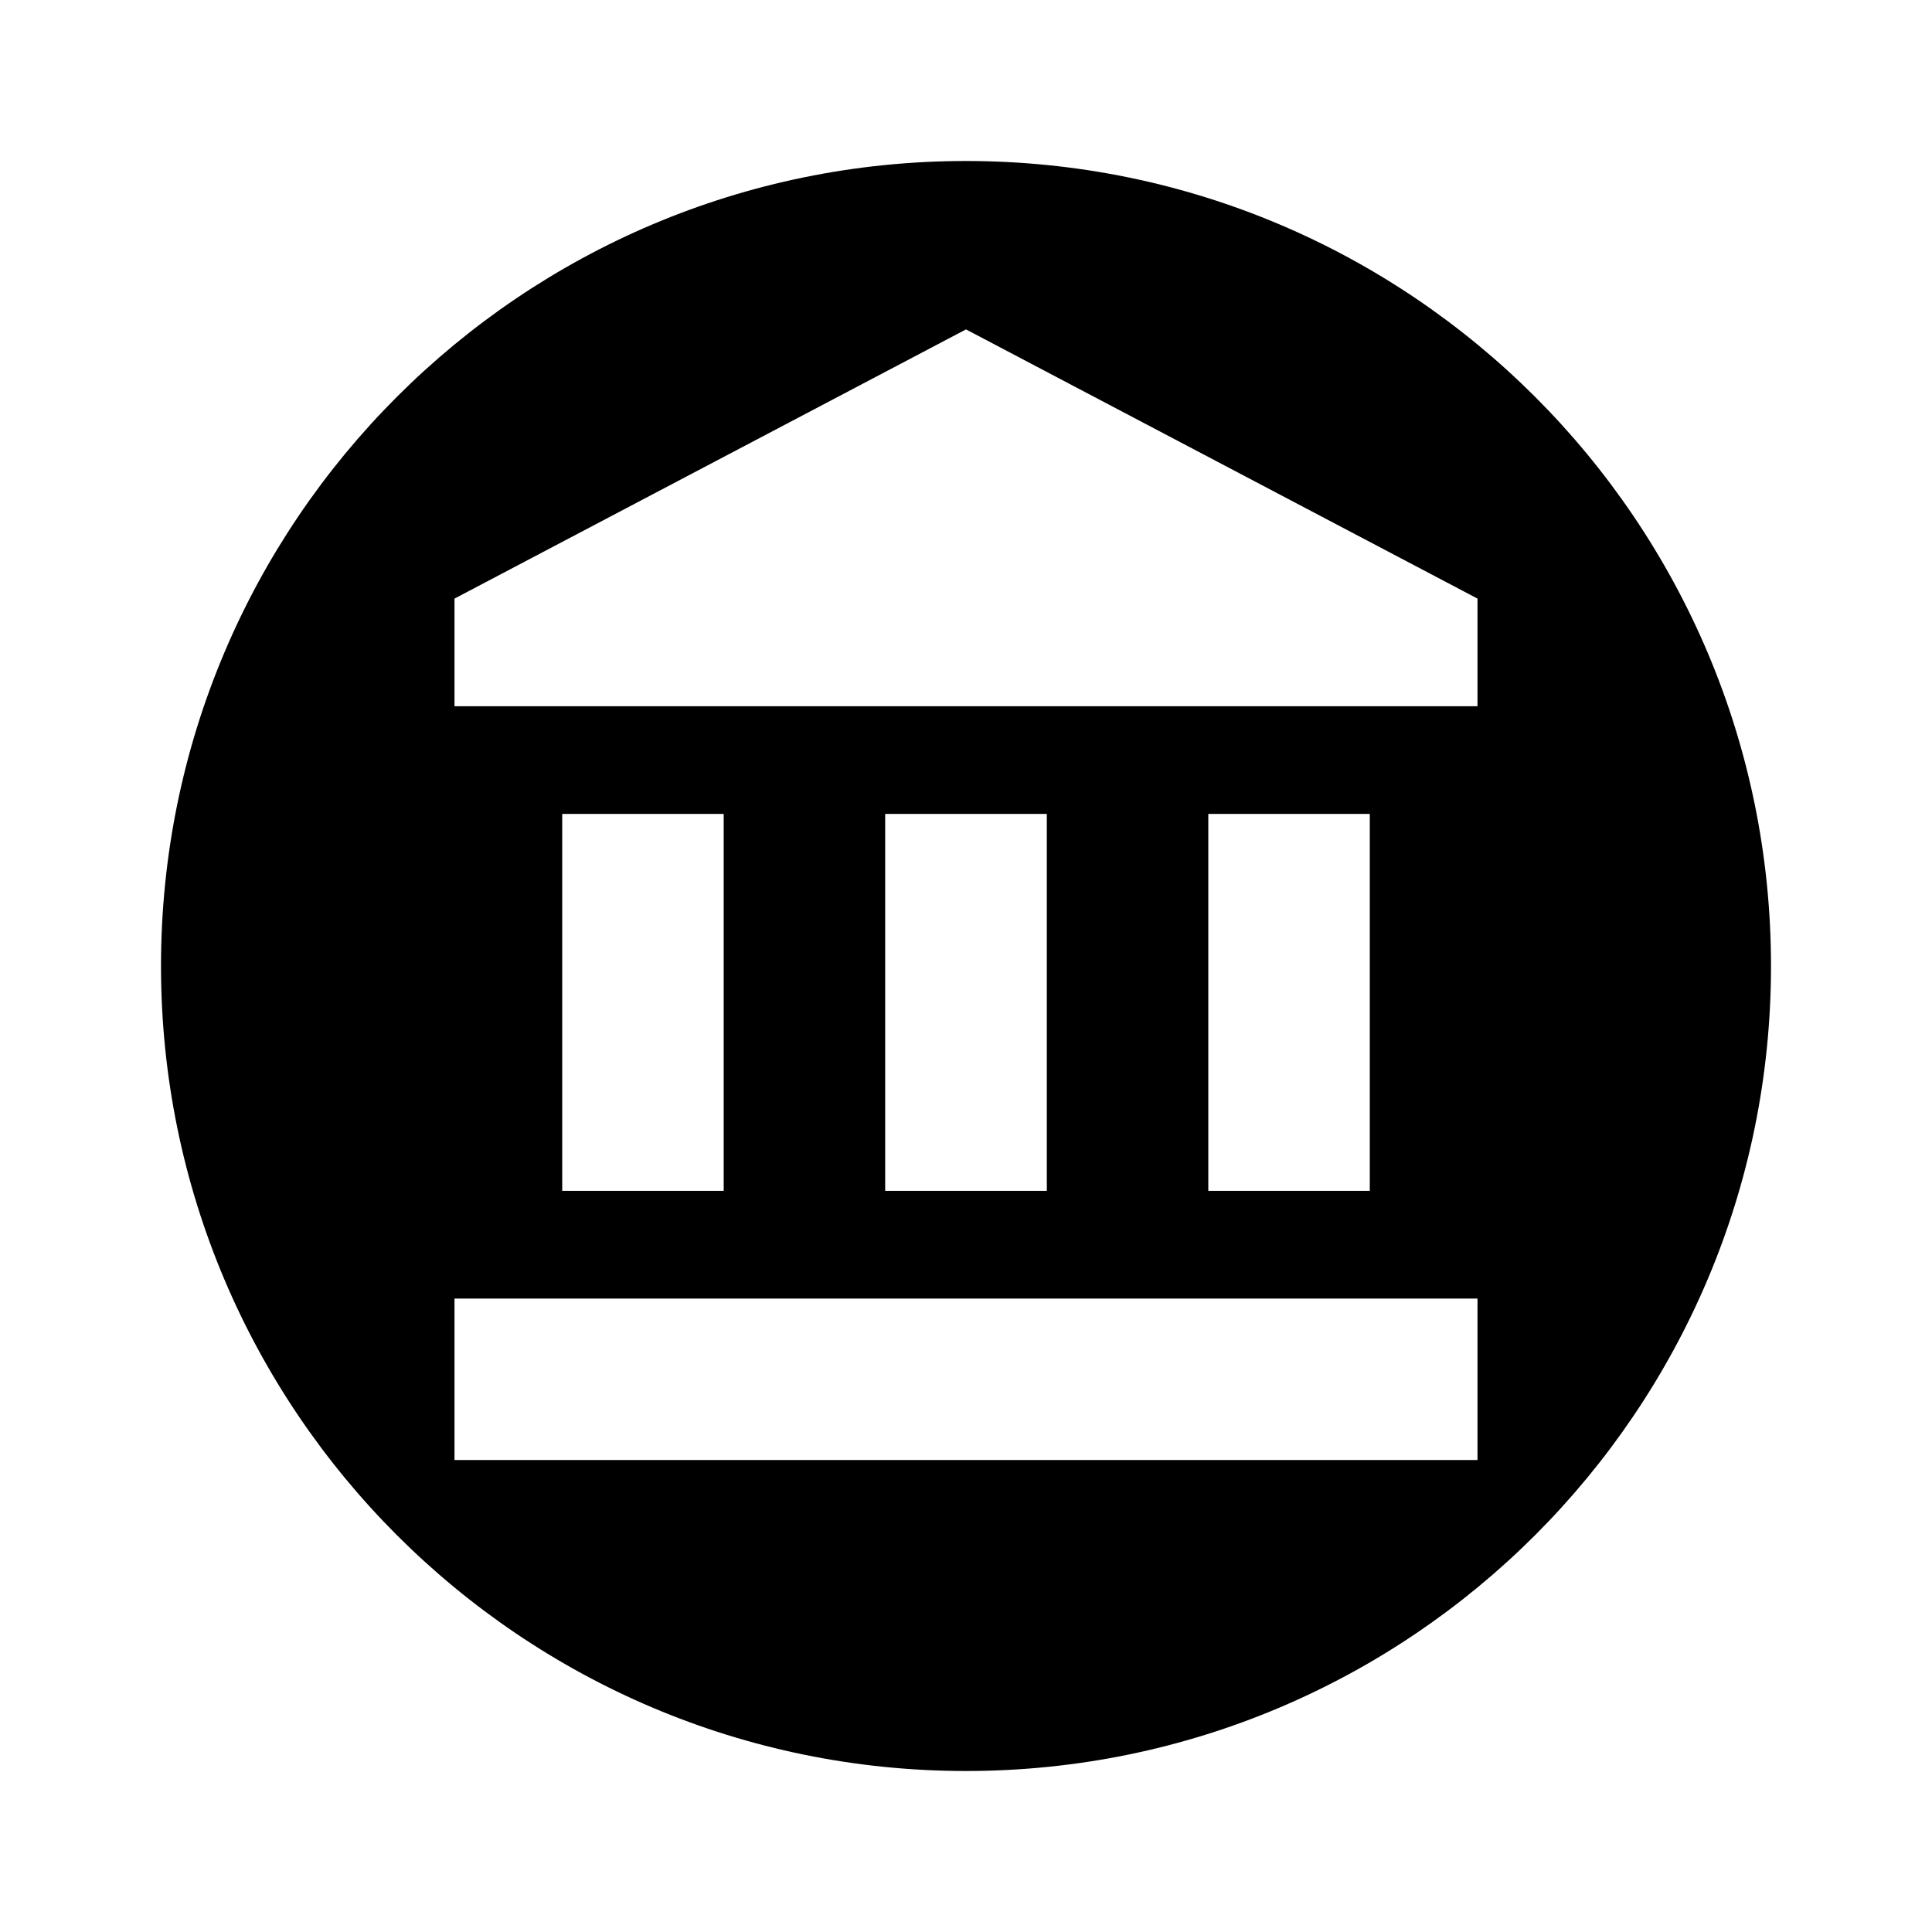
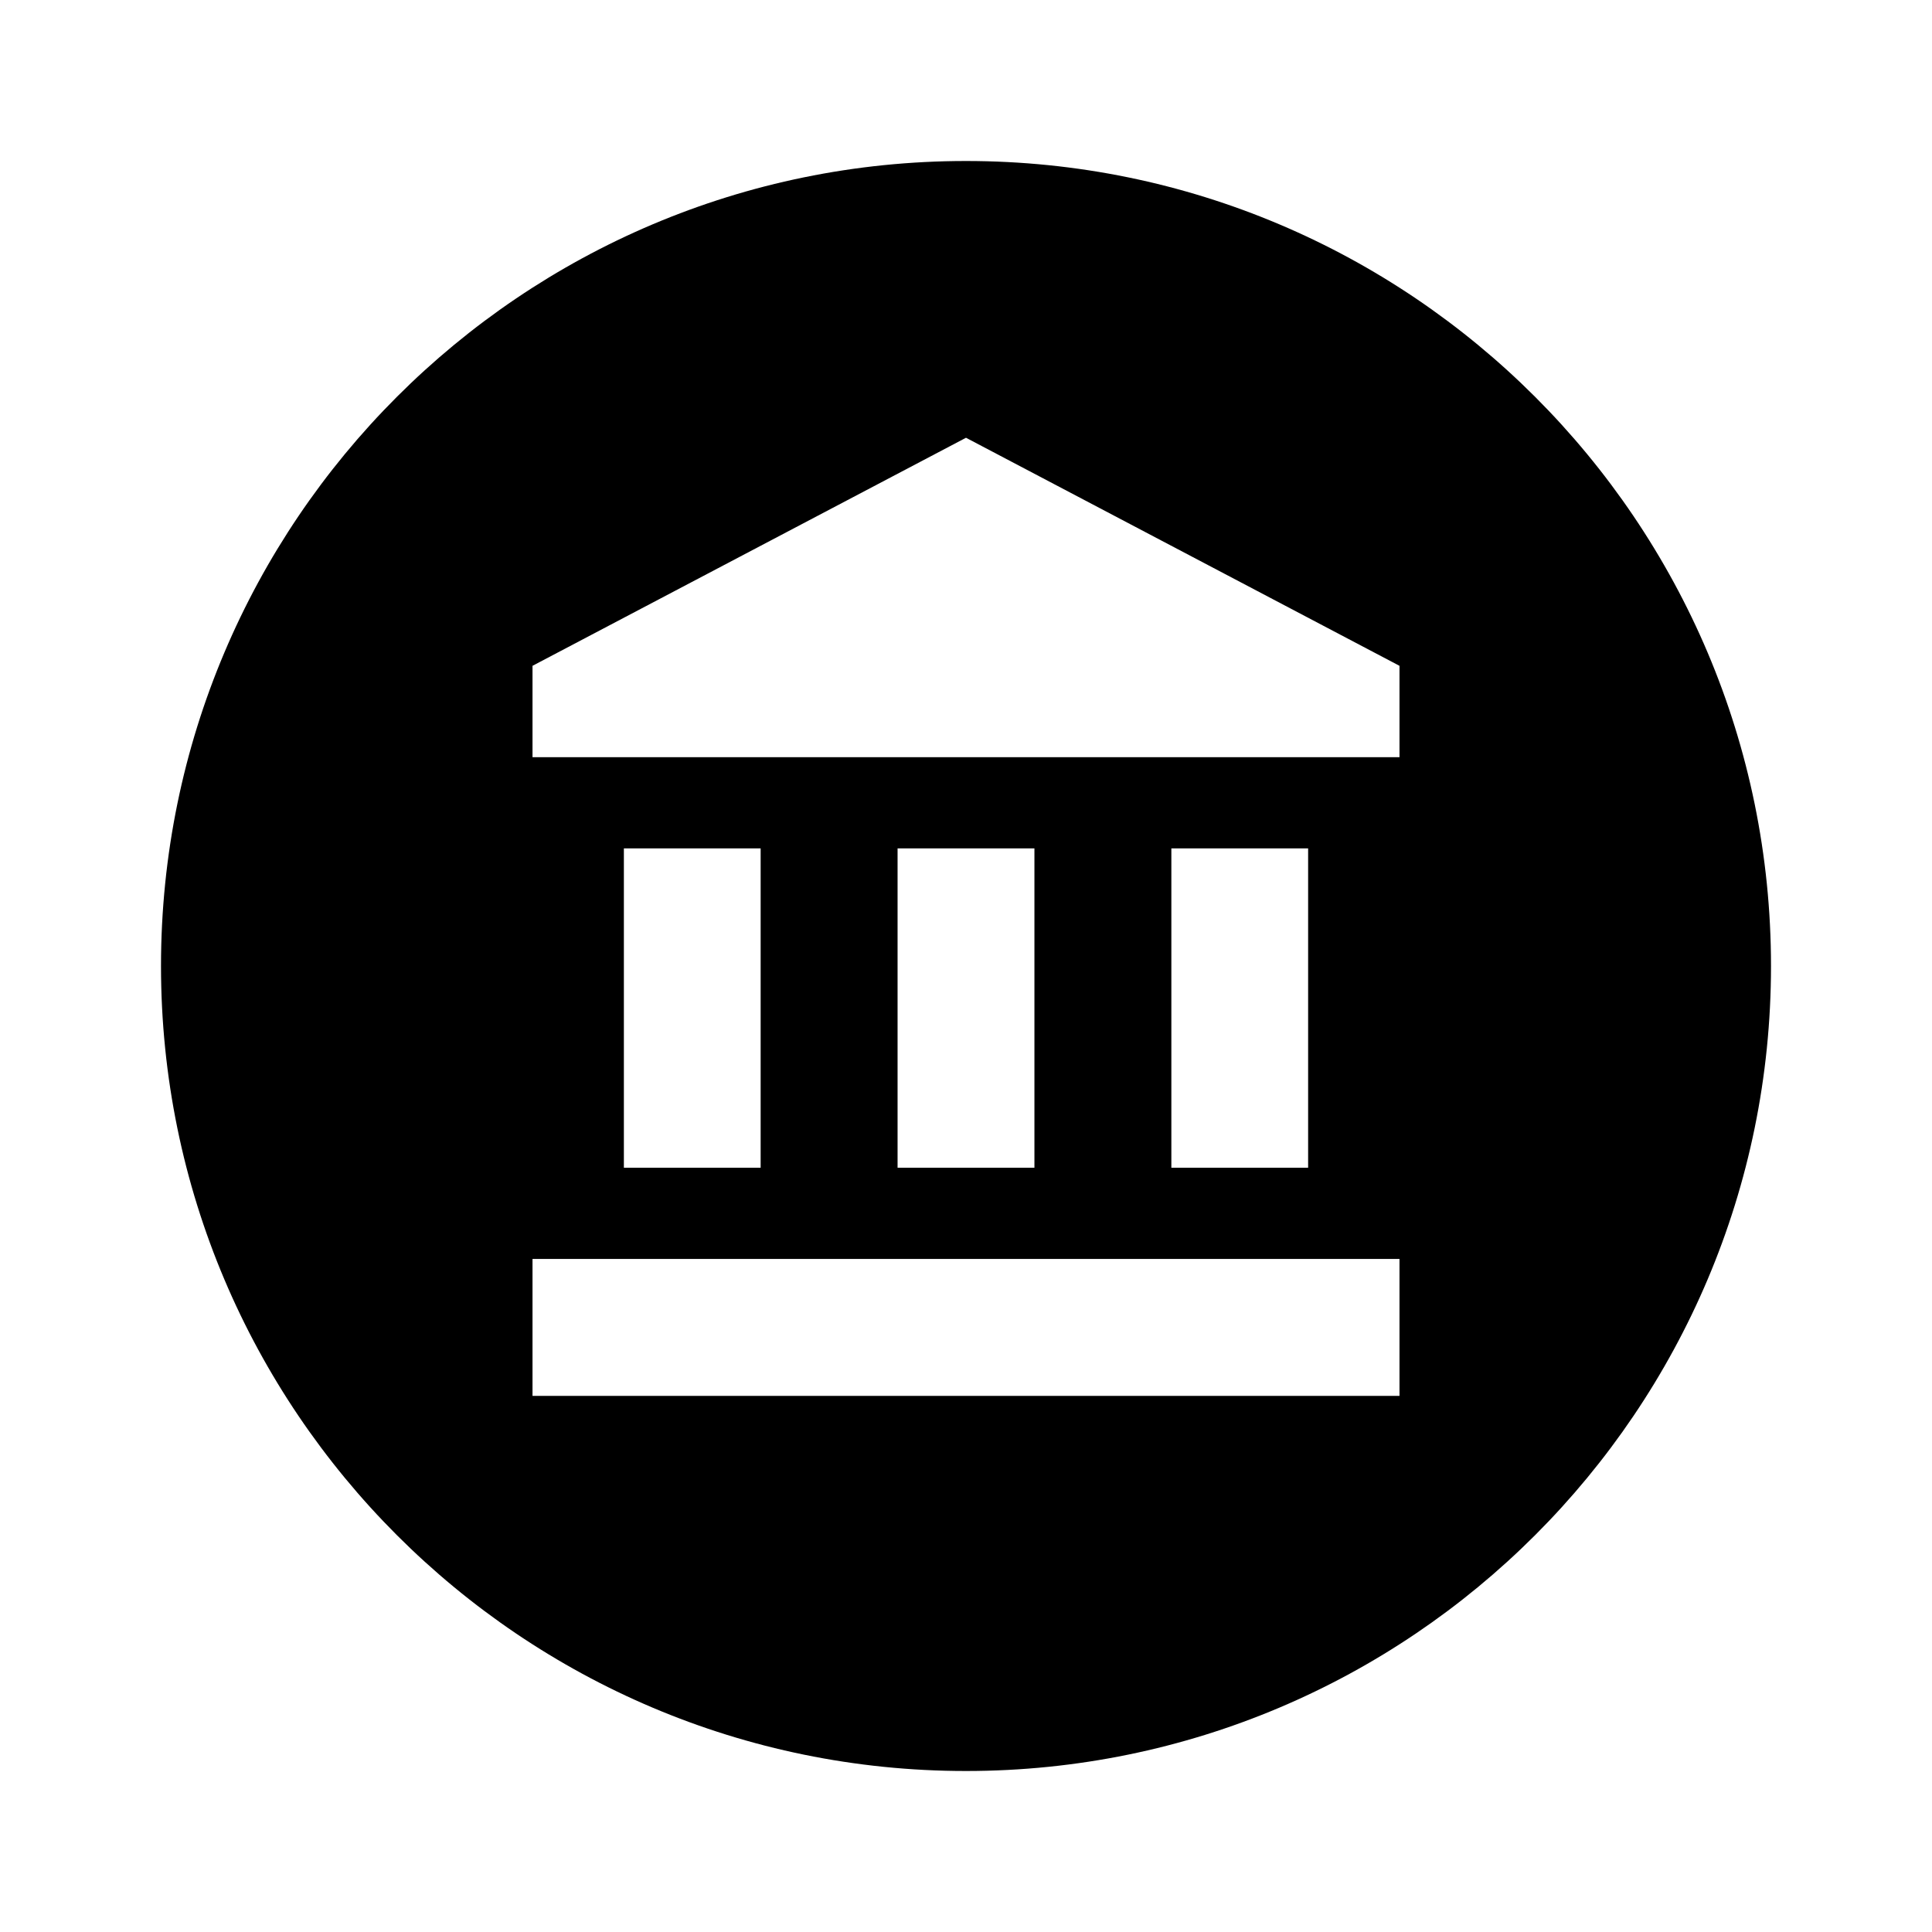
- <svg xmlns="http://www.w3.org/2000/svg" fill="#000000" height="24" viewBox="0 0 24 24" width="24" version="1.1" id="svg1436">
-   <defs id="defs1440" />
-   <path d="M 12 2 C 6.48 2 2 6.48 2 12 C 2 17.52 6.48 22 12 22 C 17.52 22 22 17.52 22 12 C 22 6.48 17.52 2 12 2 z M 12 4.092 L 18.354 7.436 L 18.354 8.773 L 5.646 8.773 L 5.646 7.436 L 12 4.092 z M 6.984 10.111 L 8.99 10.111 L 8.99 14.793 L 6.984 14.793 L 6.984 10.111 z M 10.996 10.111 L 13.004 10.111 L 13.004 14.793 L 10.996 14.793 L 10.996 10.111 z M 15.01 10.111 L 17.016 10.111 L 17.016 14.793 L 15.01 14.793 L 15.01 10.111 z M 5.646 16.131 L 18.354 16.131 L 18.354 18.137 L 5.646 18.137 L 5.646 16.131 z " id="path1432" />
-   <path d="M0 0h24v24H0z" fill="none" id="path1434" />
+ <svg xmlns="http://www.w3.org/2000/svg" height="24" width="24" fit="" preserveAspectRatio="xMidYMid meet" viewBox="0 0 24 24" version="1.1">
+   <path d="M 12 2 C 6.48 2 2 6.48 2 12 C 2 17.52 6.48 22 12 22 C 17.52 22 22 17.52 22 12 C 22 6.48 17.52 2 12 2 z M 12 5.438 L 17.385 8.271 L 17.385 9.406 L 6.615 9.406 L 6.615 8.271 L 12 5.438 z M 7.75 10.539 L 9.449 10.539 L 9.449 14.506 L 7.75 14.506 L 7.75 10.539 z M 11.15 10.539 L 12.85 10.539 L 12.85 14.506 L 11.15 14.506 L 11.15 10.539 z M 14.551 10.539 L 16.25 10.539 L 16.25 14.506 L 14.551 14.506 L 14.551 10.539 z M 6.615 15.639 L 17.385 15.639 L 17.385 17.34 L 6.615 17.34 L 6.615 15.639 z " />
</svg>
